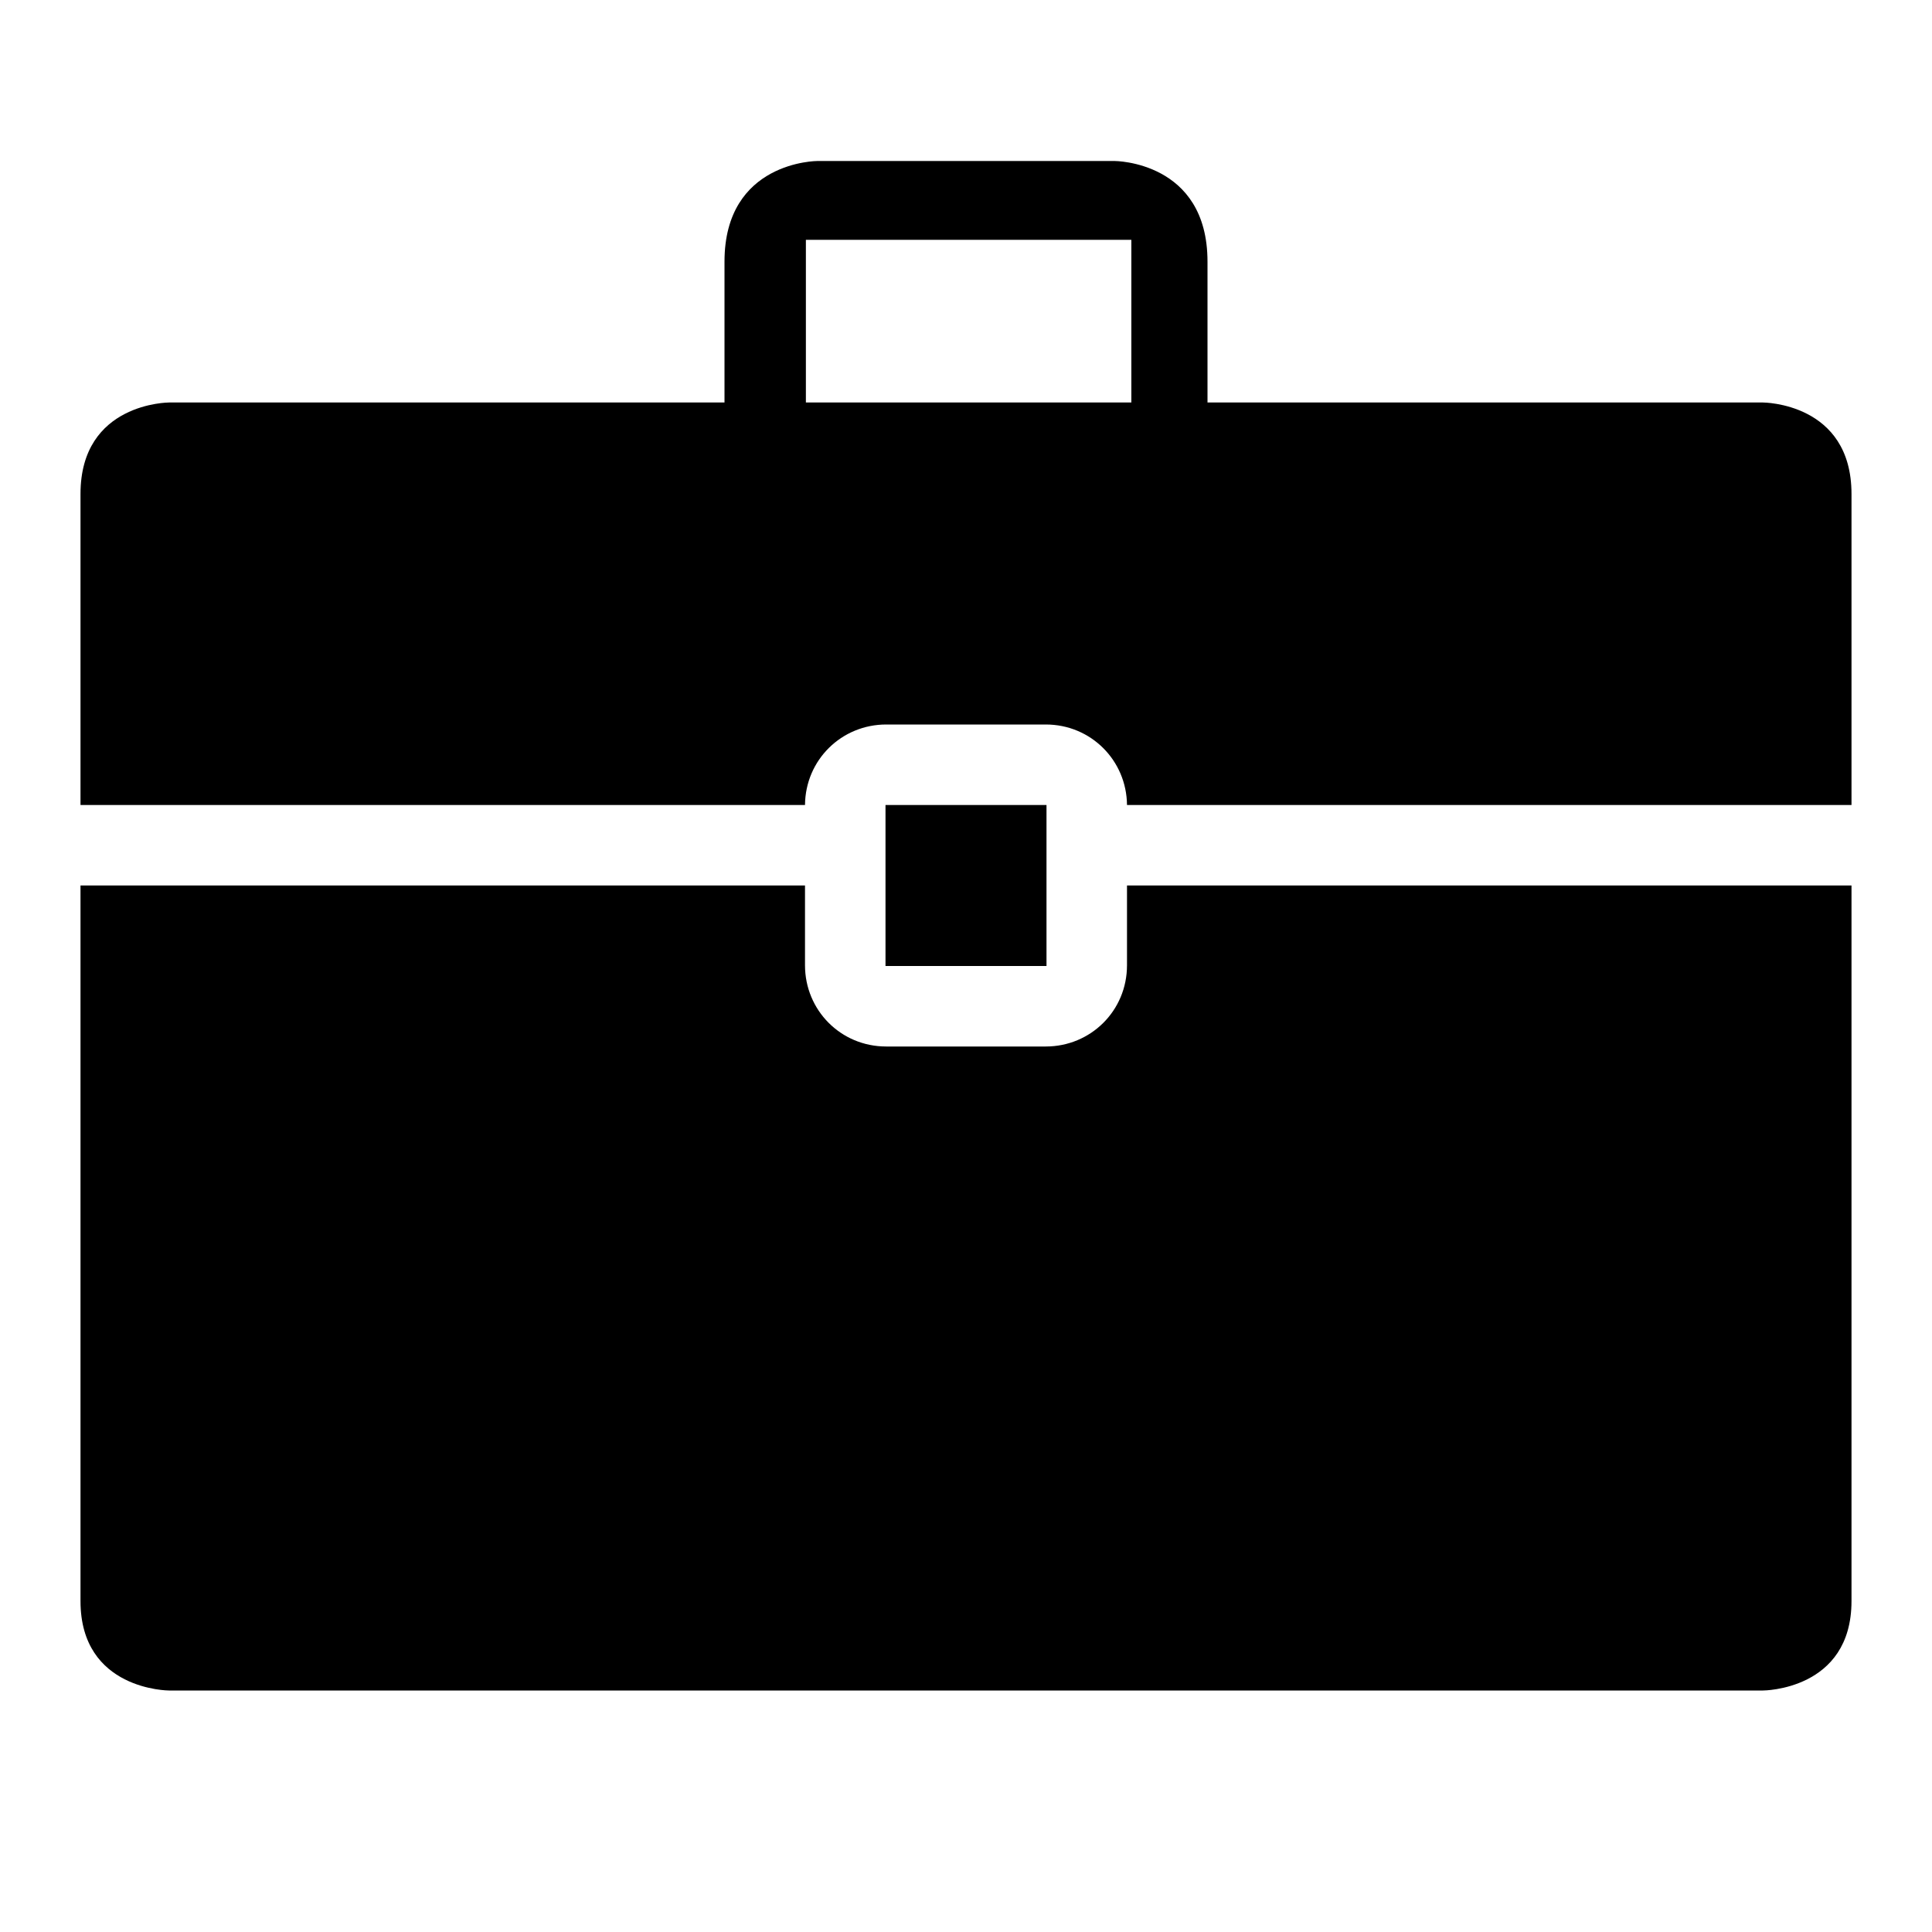
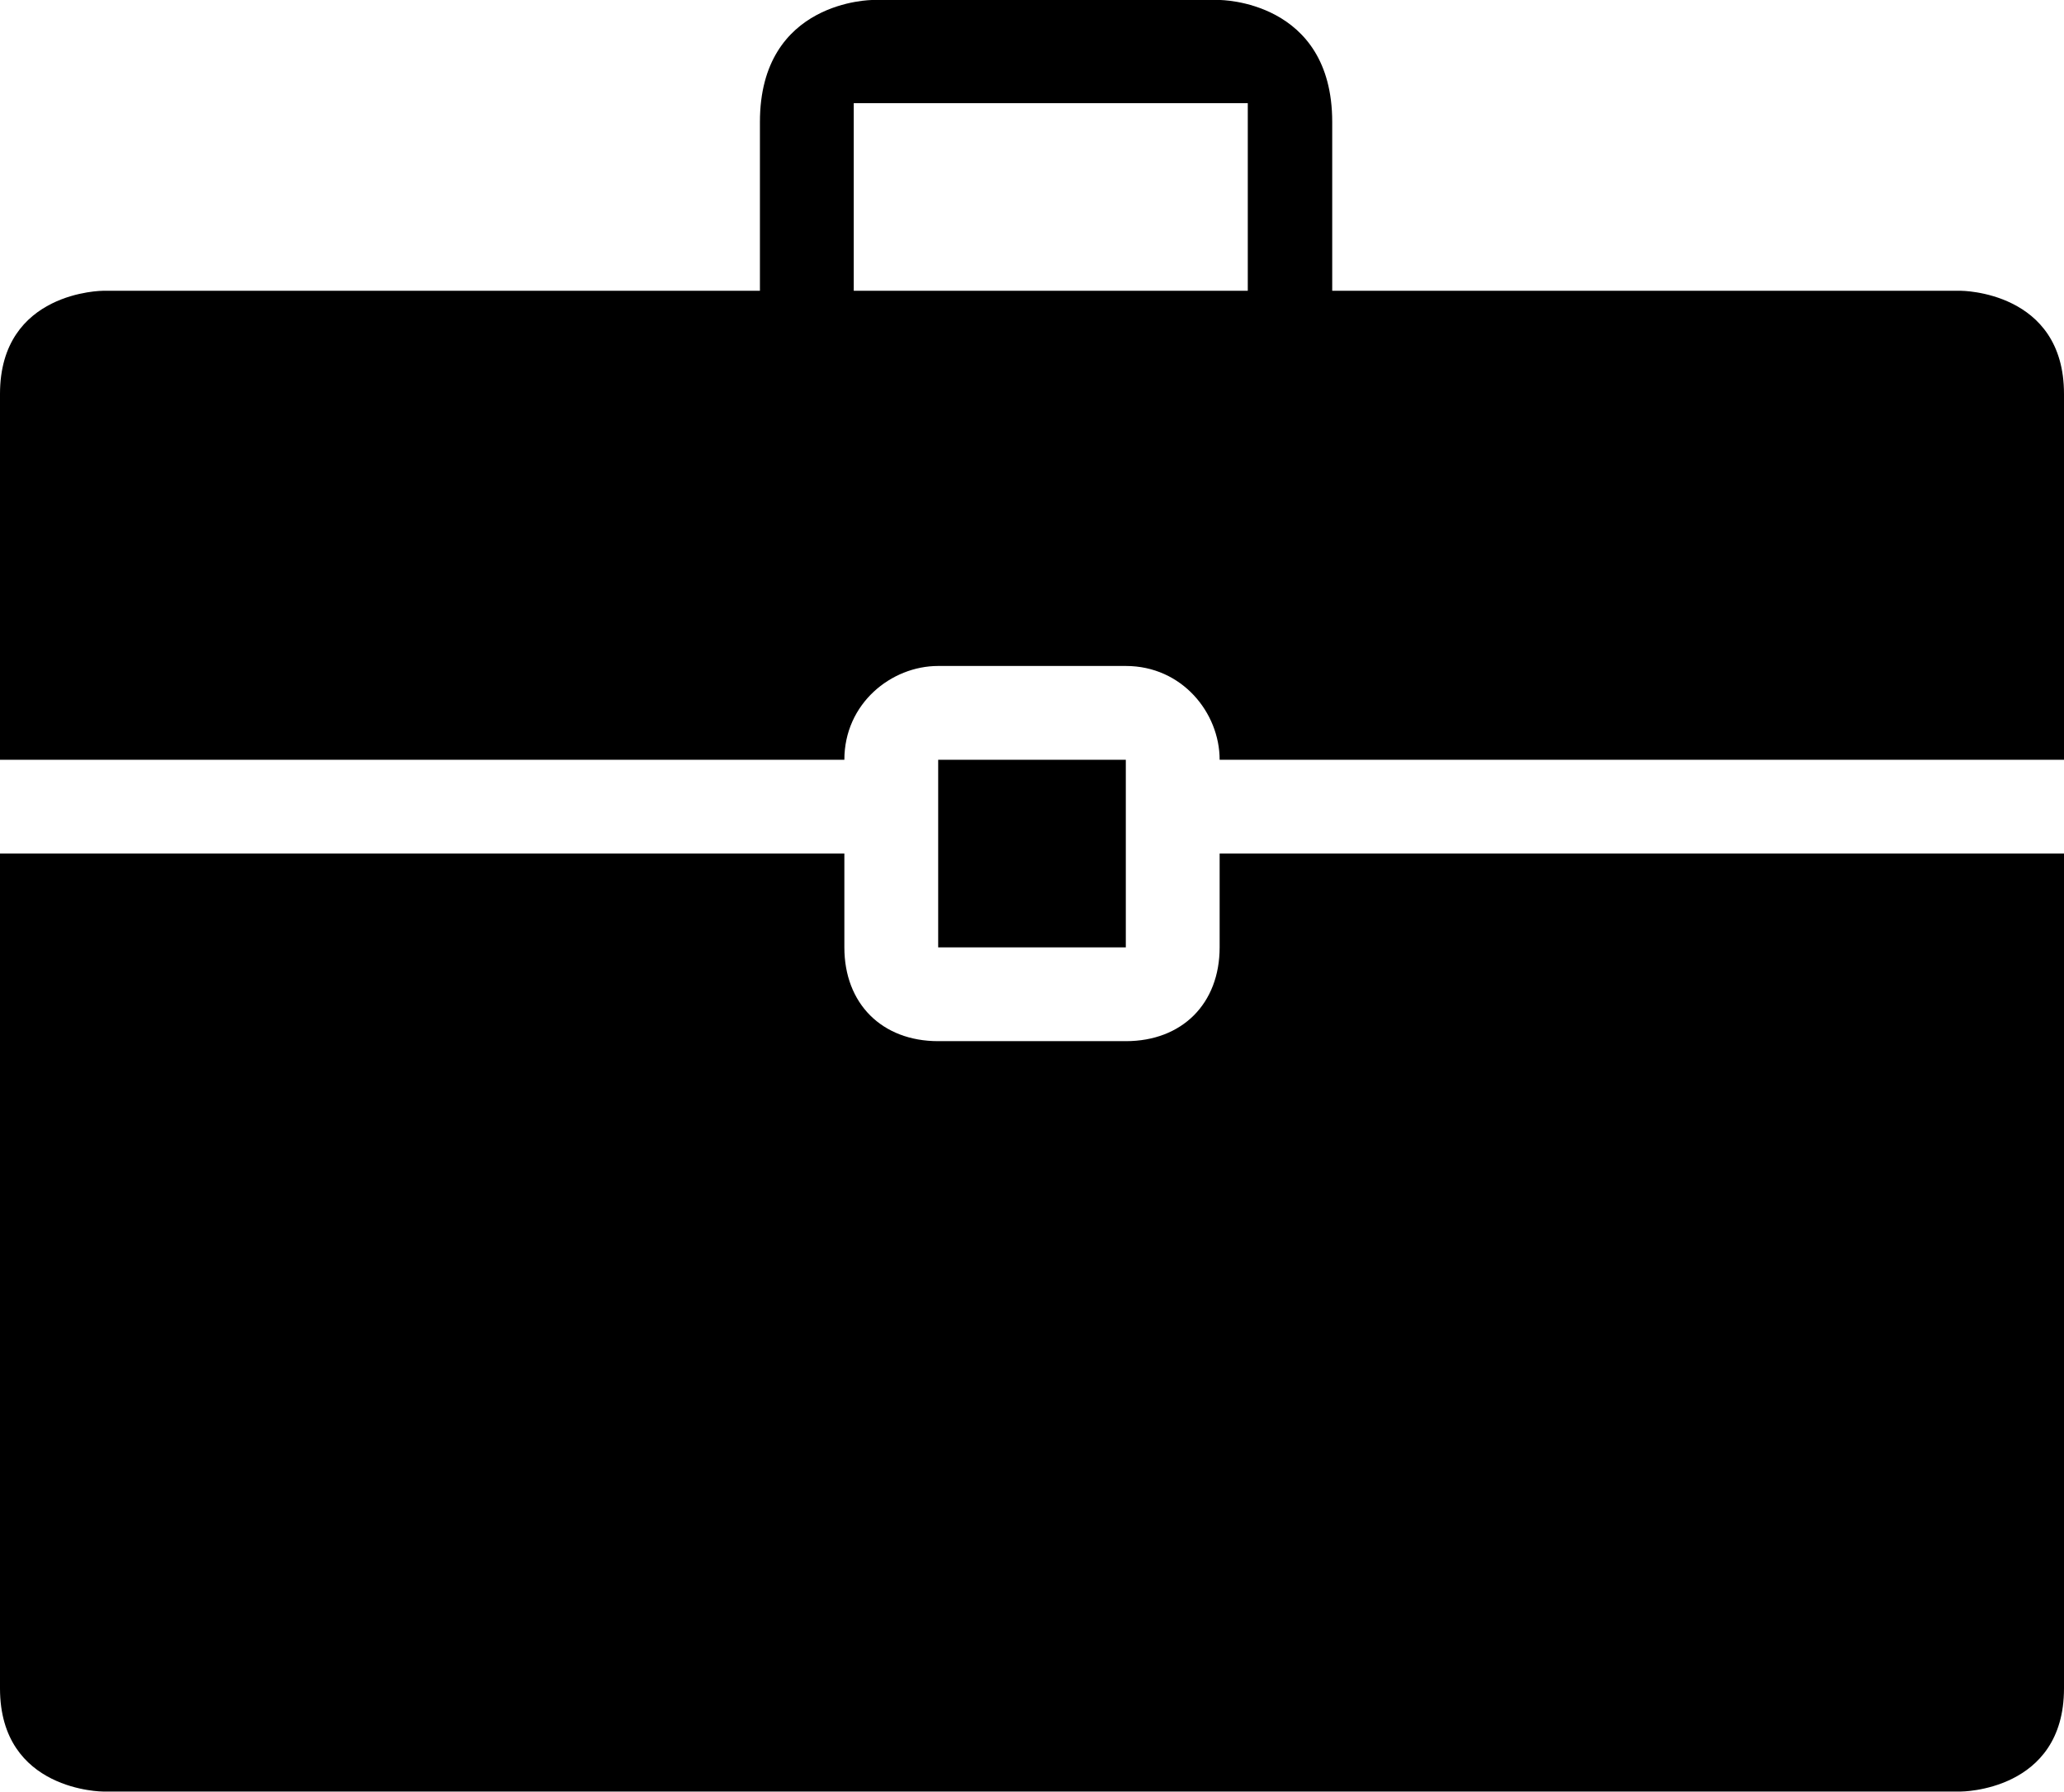
- <svg xmlns="http://www.w3.org/2000/svg" height="24px" version="1.1" viewBox="0 0 24 24" width="24px">
-   <defs />
-   <g fill="none" fill-rule="evenodd" id="miu" stroke="none" stroke-width="1">
+ <svg xmlns="http://www.w3.org/2000/svg" version="1.1" id="Layer_1" x="0px" y="0px" viewBox="0 0 22 19.1" style="enable-background:new 0 0 22 19.1;" xml:space="preserve">
+   <g id="miu">
    <g id="Artboard-1" transform="translate(-539, -335)">
-       <g id="slice" transform="translate(215, 119)" />
-       <path d="M553,346 L554.026,346 L562,346 L562,354.889 C562,356 560.9,356 560.9,356 L541.1,356 C541.1,356 540,356 540,354.889 L540,346 L548.005,346 L549,346 L549,346.991 C549,347.548 549.443,348 550.009,348 L551.991,348 C552.548,348 553,347.557 553,346.991 L553,346 L553,346 Z M553,345 L554,345 L562,345 L562,341.136 C562,340 560.9,340 560.9,340 L541.1,340 C541.1,340 540,340 540,341.136 L540,345 L548,345 L549,345 C549.005,344.438 549.455,344 550.009,344 L551.991,344 C552.553,344 552.995,344.447 553,345 L553,345 Z M553.054,337.979 L549.011,337.979 L549.011,340 L548,340 L548,338.25 C548,337 549.154,337 549.154,337 L552.846,337 C552.846,337 554,337 554,338.25 L554,340 L553.054,340 L553.054,337.979 Z M550,345 L550,347 L552,347 L552,345 L550,345 Z" fill="#000000" id="business-suitcase-glyph" />
+       <g id="slice" transform="translate(215, 119)">
+ 		</g>
+       <path id="business-suitcase-glyph" d="M552,344.1h1h8v8.9c0,1.1-1.1,1.1-1.1,1.1h-19.8c0,0-1.1,0-1.1-1.1v-8.9h8h1v1    c0,0.6,0.4,1,1,1h2c0.6,0,1-0.4,1-1V344.1L552,344.1z M552,343.1h1h8v-3.9c0-1.1-1.1-1.1-1.1-1.1h-19.8c0,0-1.1,0-1.1,1.1v3.9h8h1    c0-0.6,0.5-1,1-1h2C551.6,342.1,552,342.6,552,343.1L552,343.1z M552.1,336.1h-4v2h-1v-1.8c0-1.3,1.2-1.3,1.2-1.3h3.7    c0,0,1.2,0,1.2,1.3v1.8h-0.9V336.1z M549,343.1v2h2v-2H549z" />
    </g>
  </g>
</svg>
